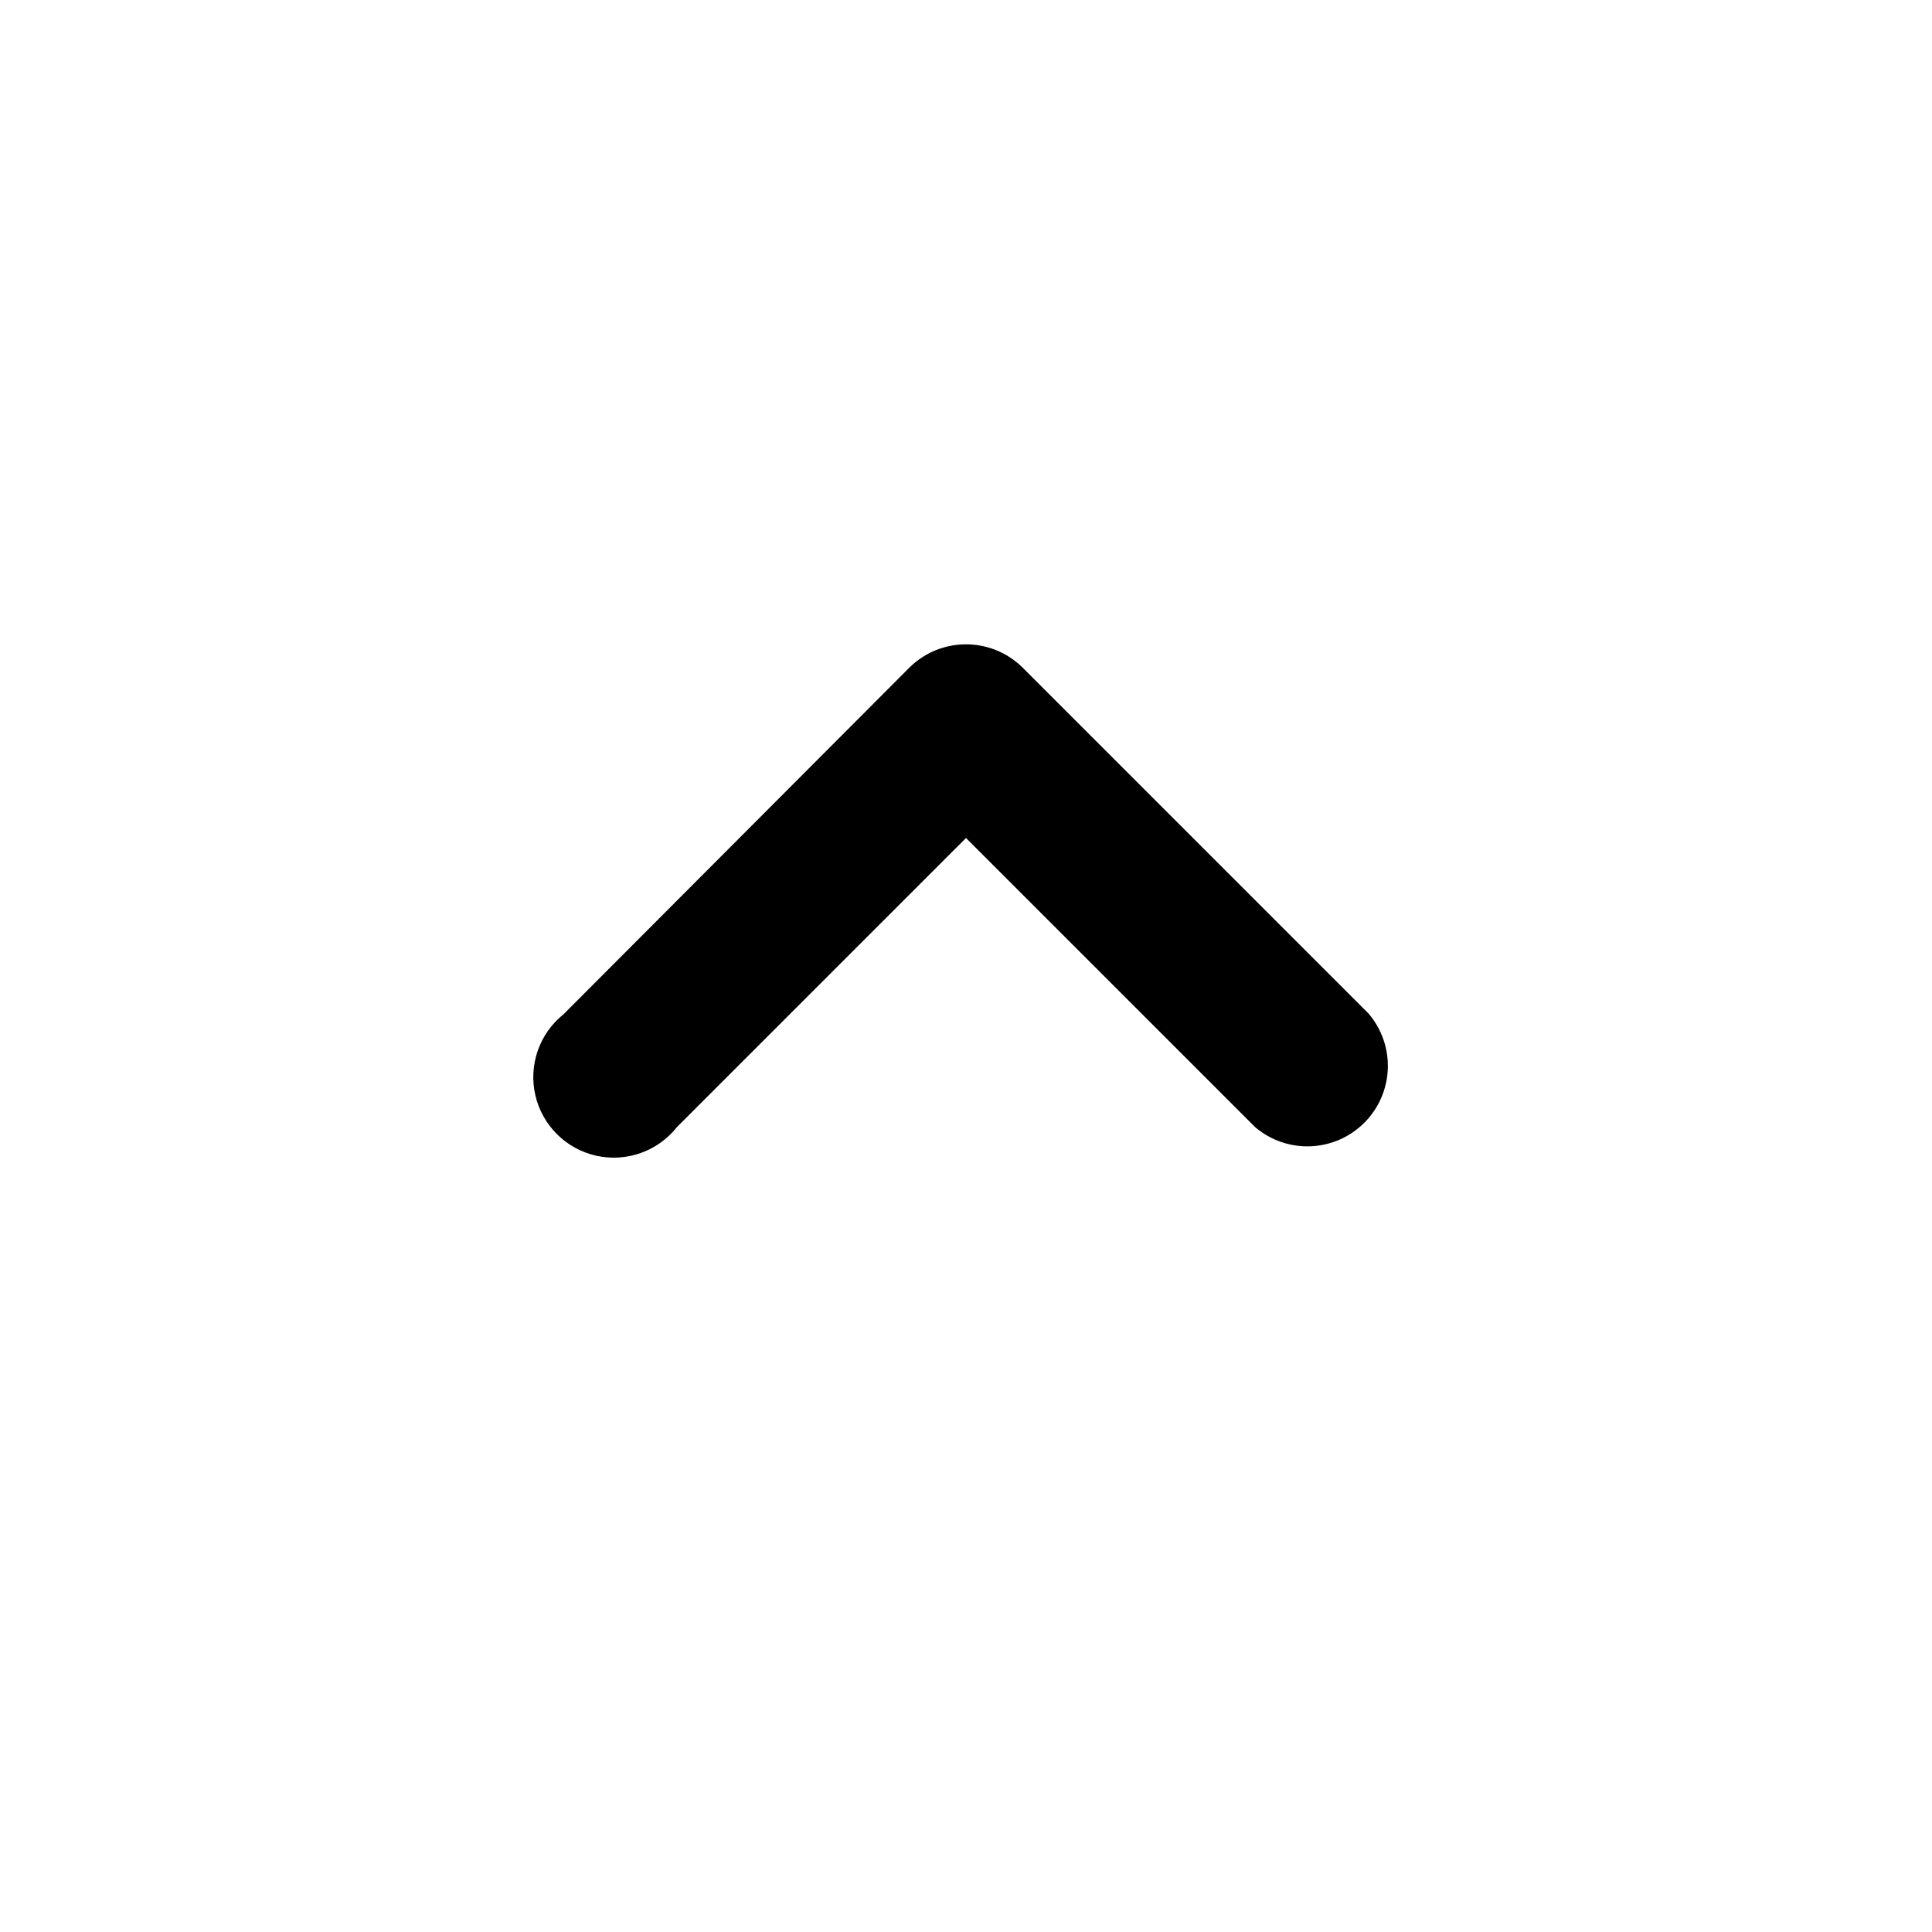
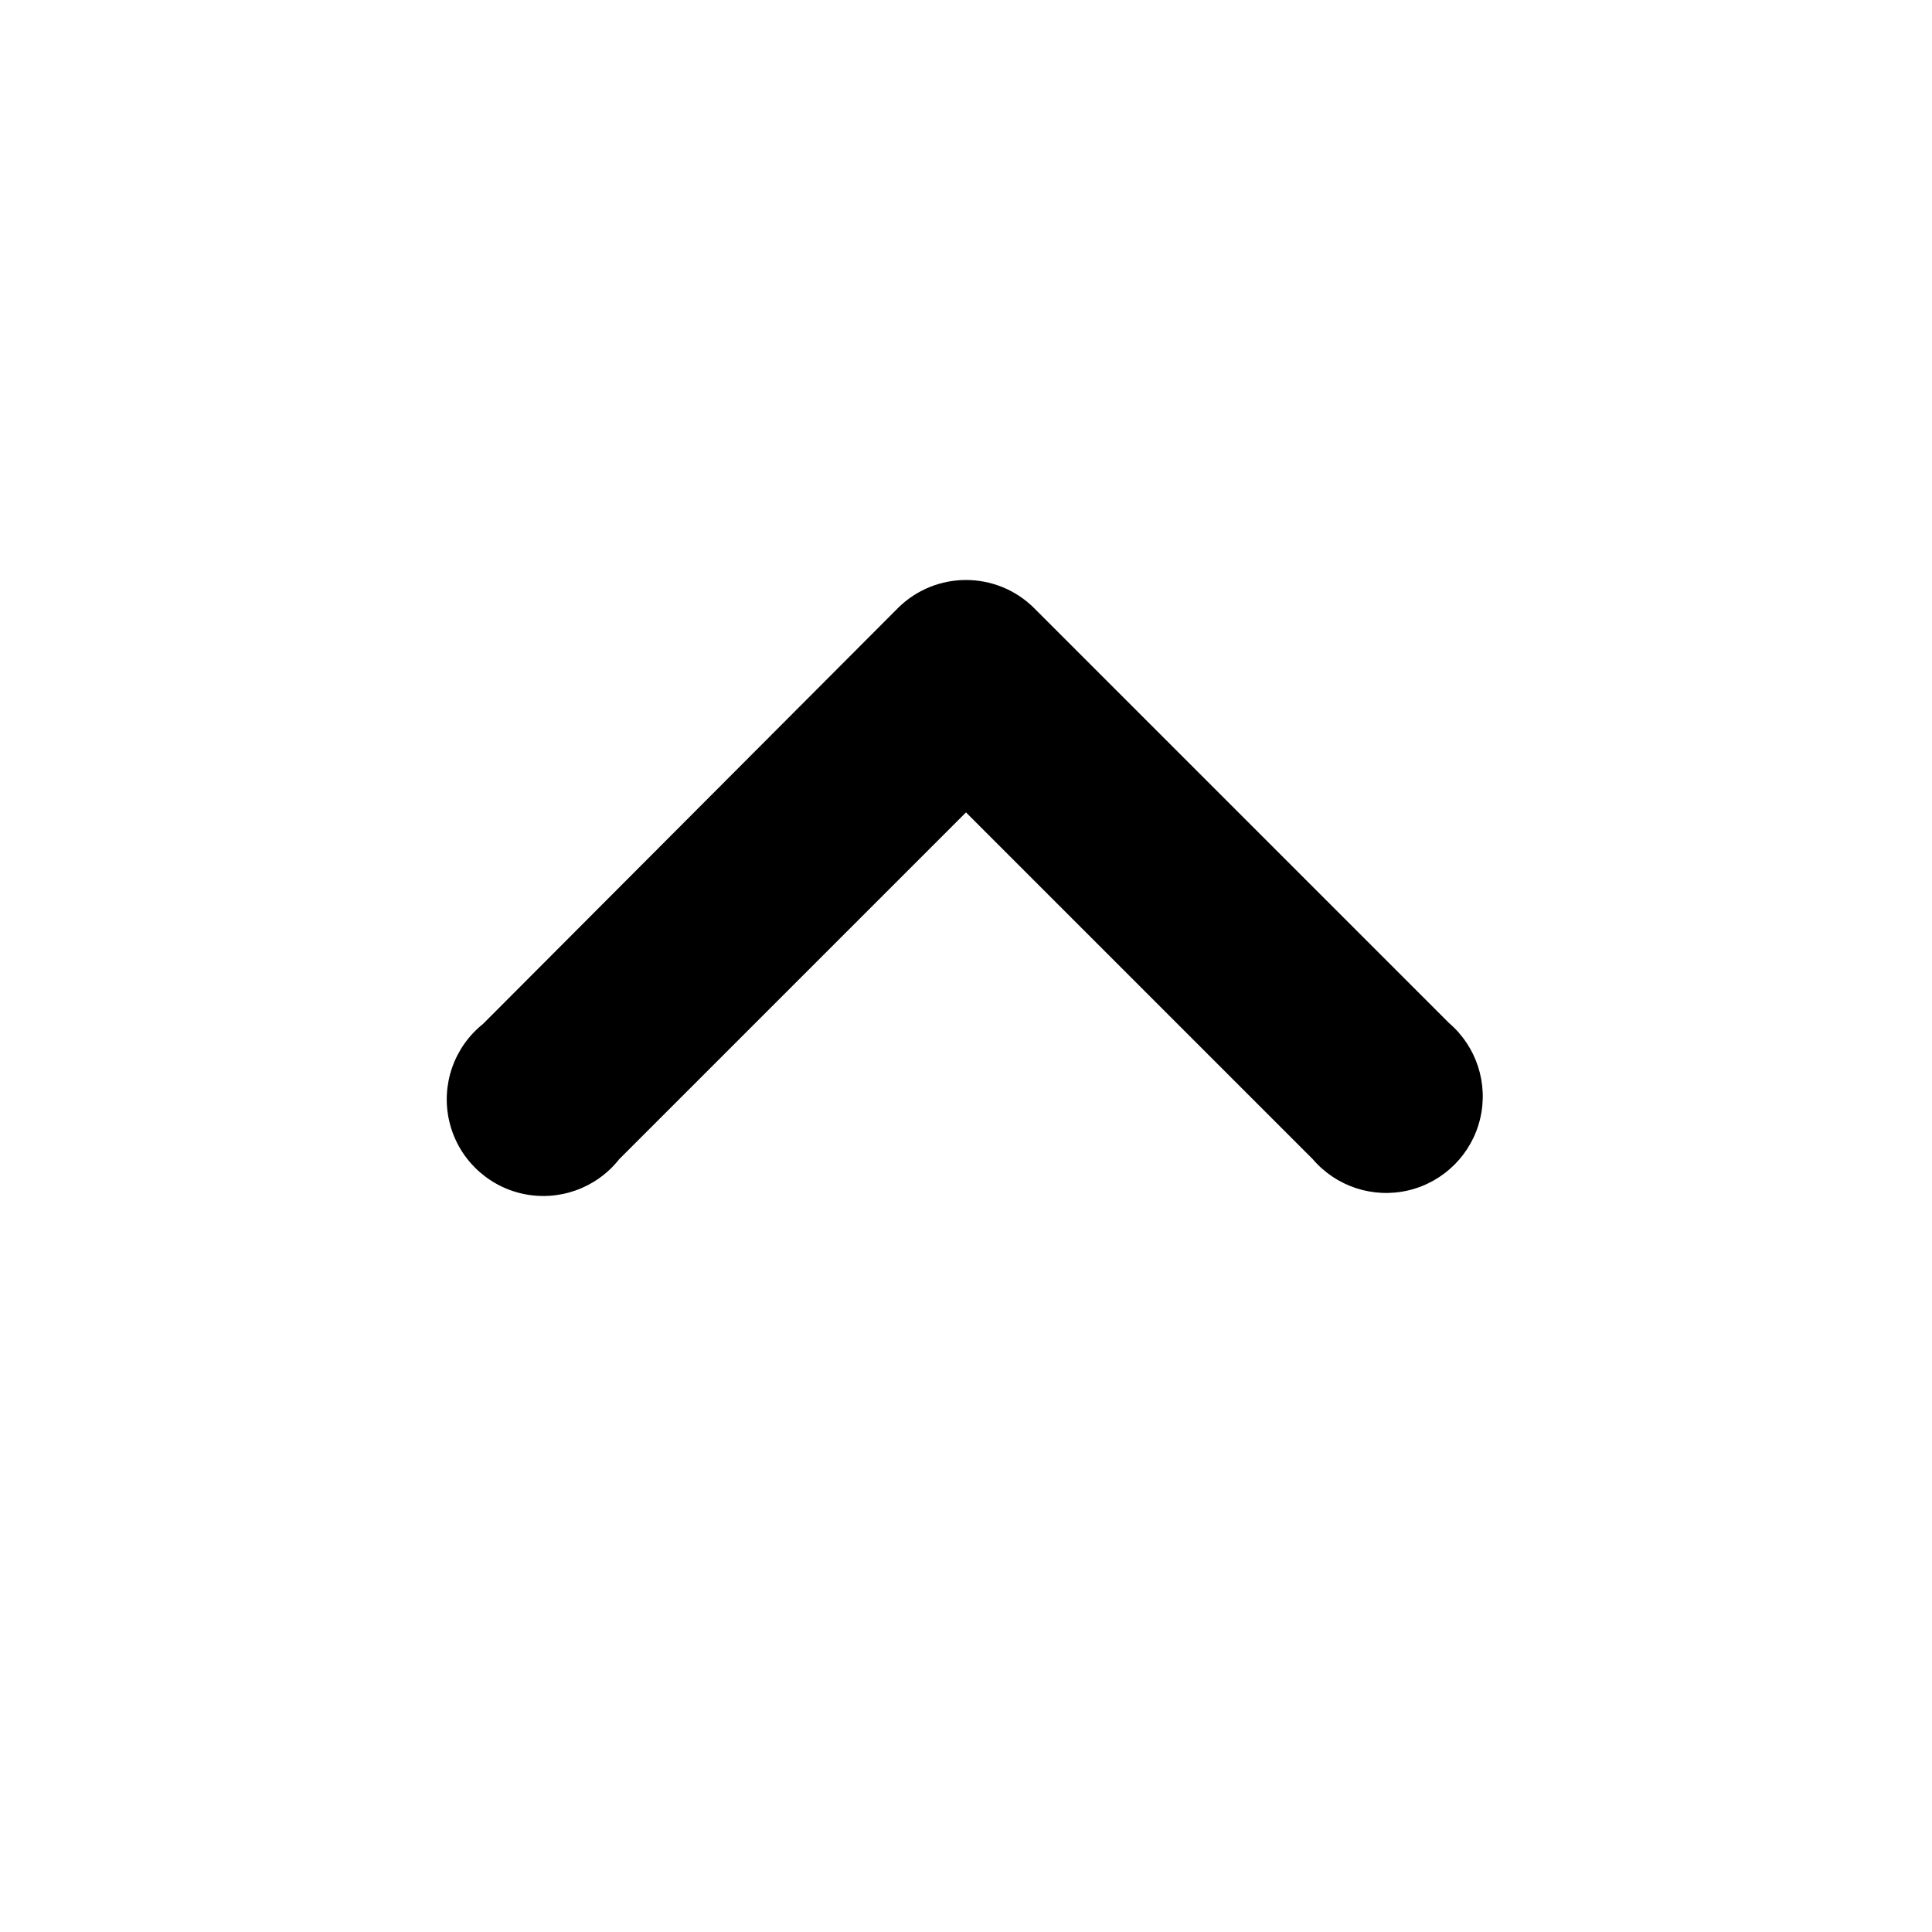
- <svg xmlns="http://www.w3.org/2000/svg" viewBox="0 0 24 24" fill="currentColor">
-   <path fill-rule="evenodd" d="M12 10.41 15.59 14A1 1 0 0 0 17 12.59l-4.3-4.3a1 1 0 0 0-1.4 0L7 12.6A1 1 0 1 0 8.41 14L12 10.41Z" />
+ <svg xmlns="http://www.w3.org/2000/svg" viewBox="0 0 20 20" fill="currentColor">
+   <path fill-rule="evenodd" d="M10 8.41 13.59 12A1 1 0 1 0 15 10.59l-4.3-4.3a1 1 0 0 0-1.4 0L5 10.6A1 1 0 1 0 6.41 12L10 8.41Z" />
</svg>
